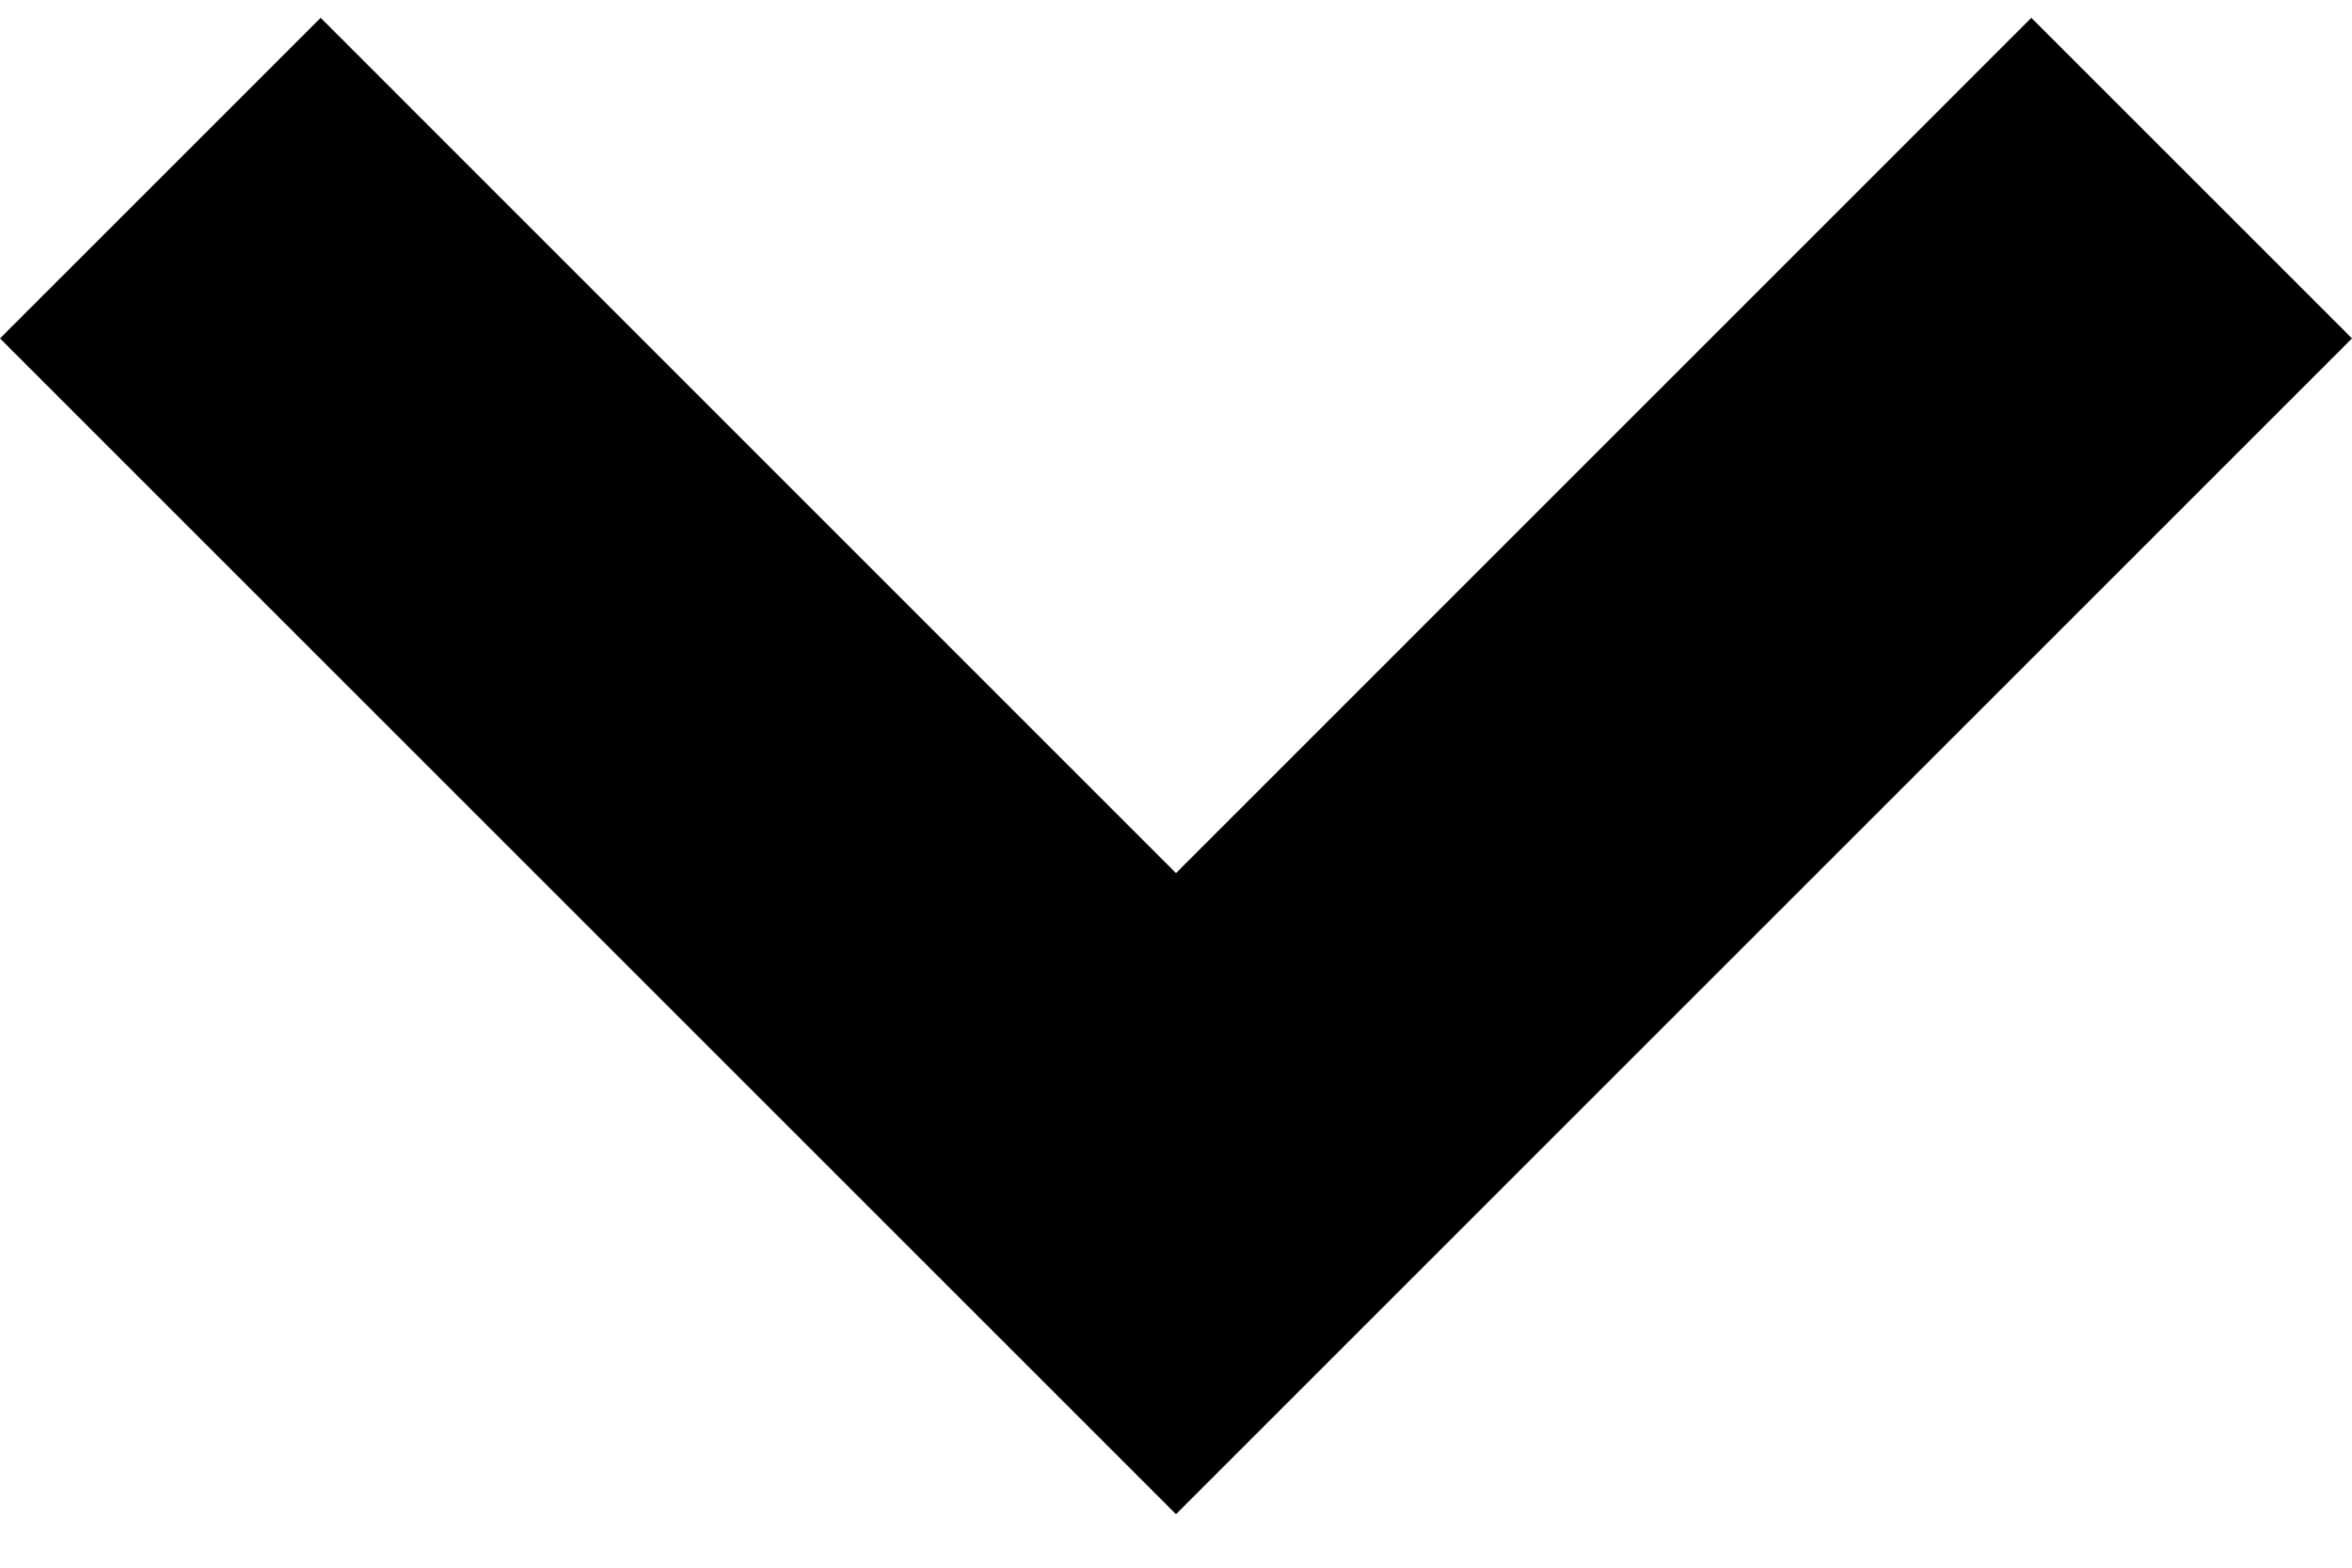
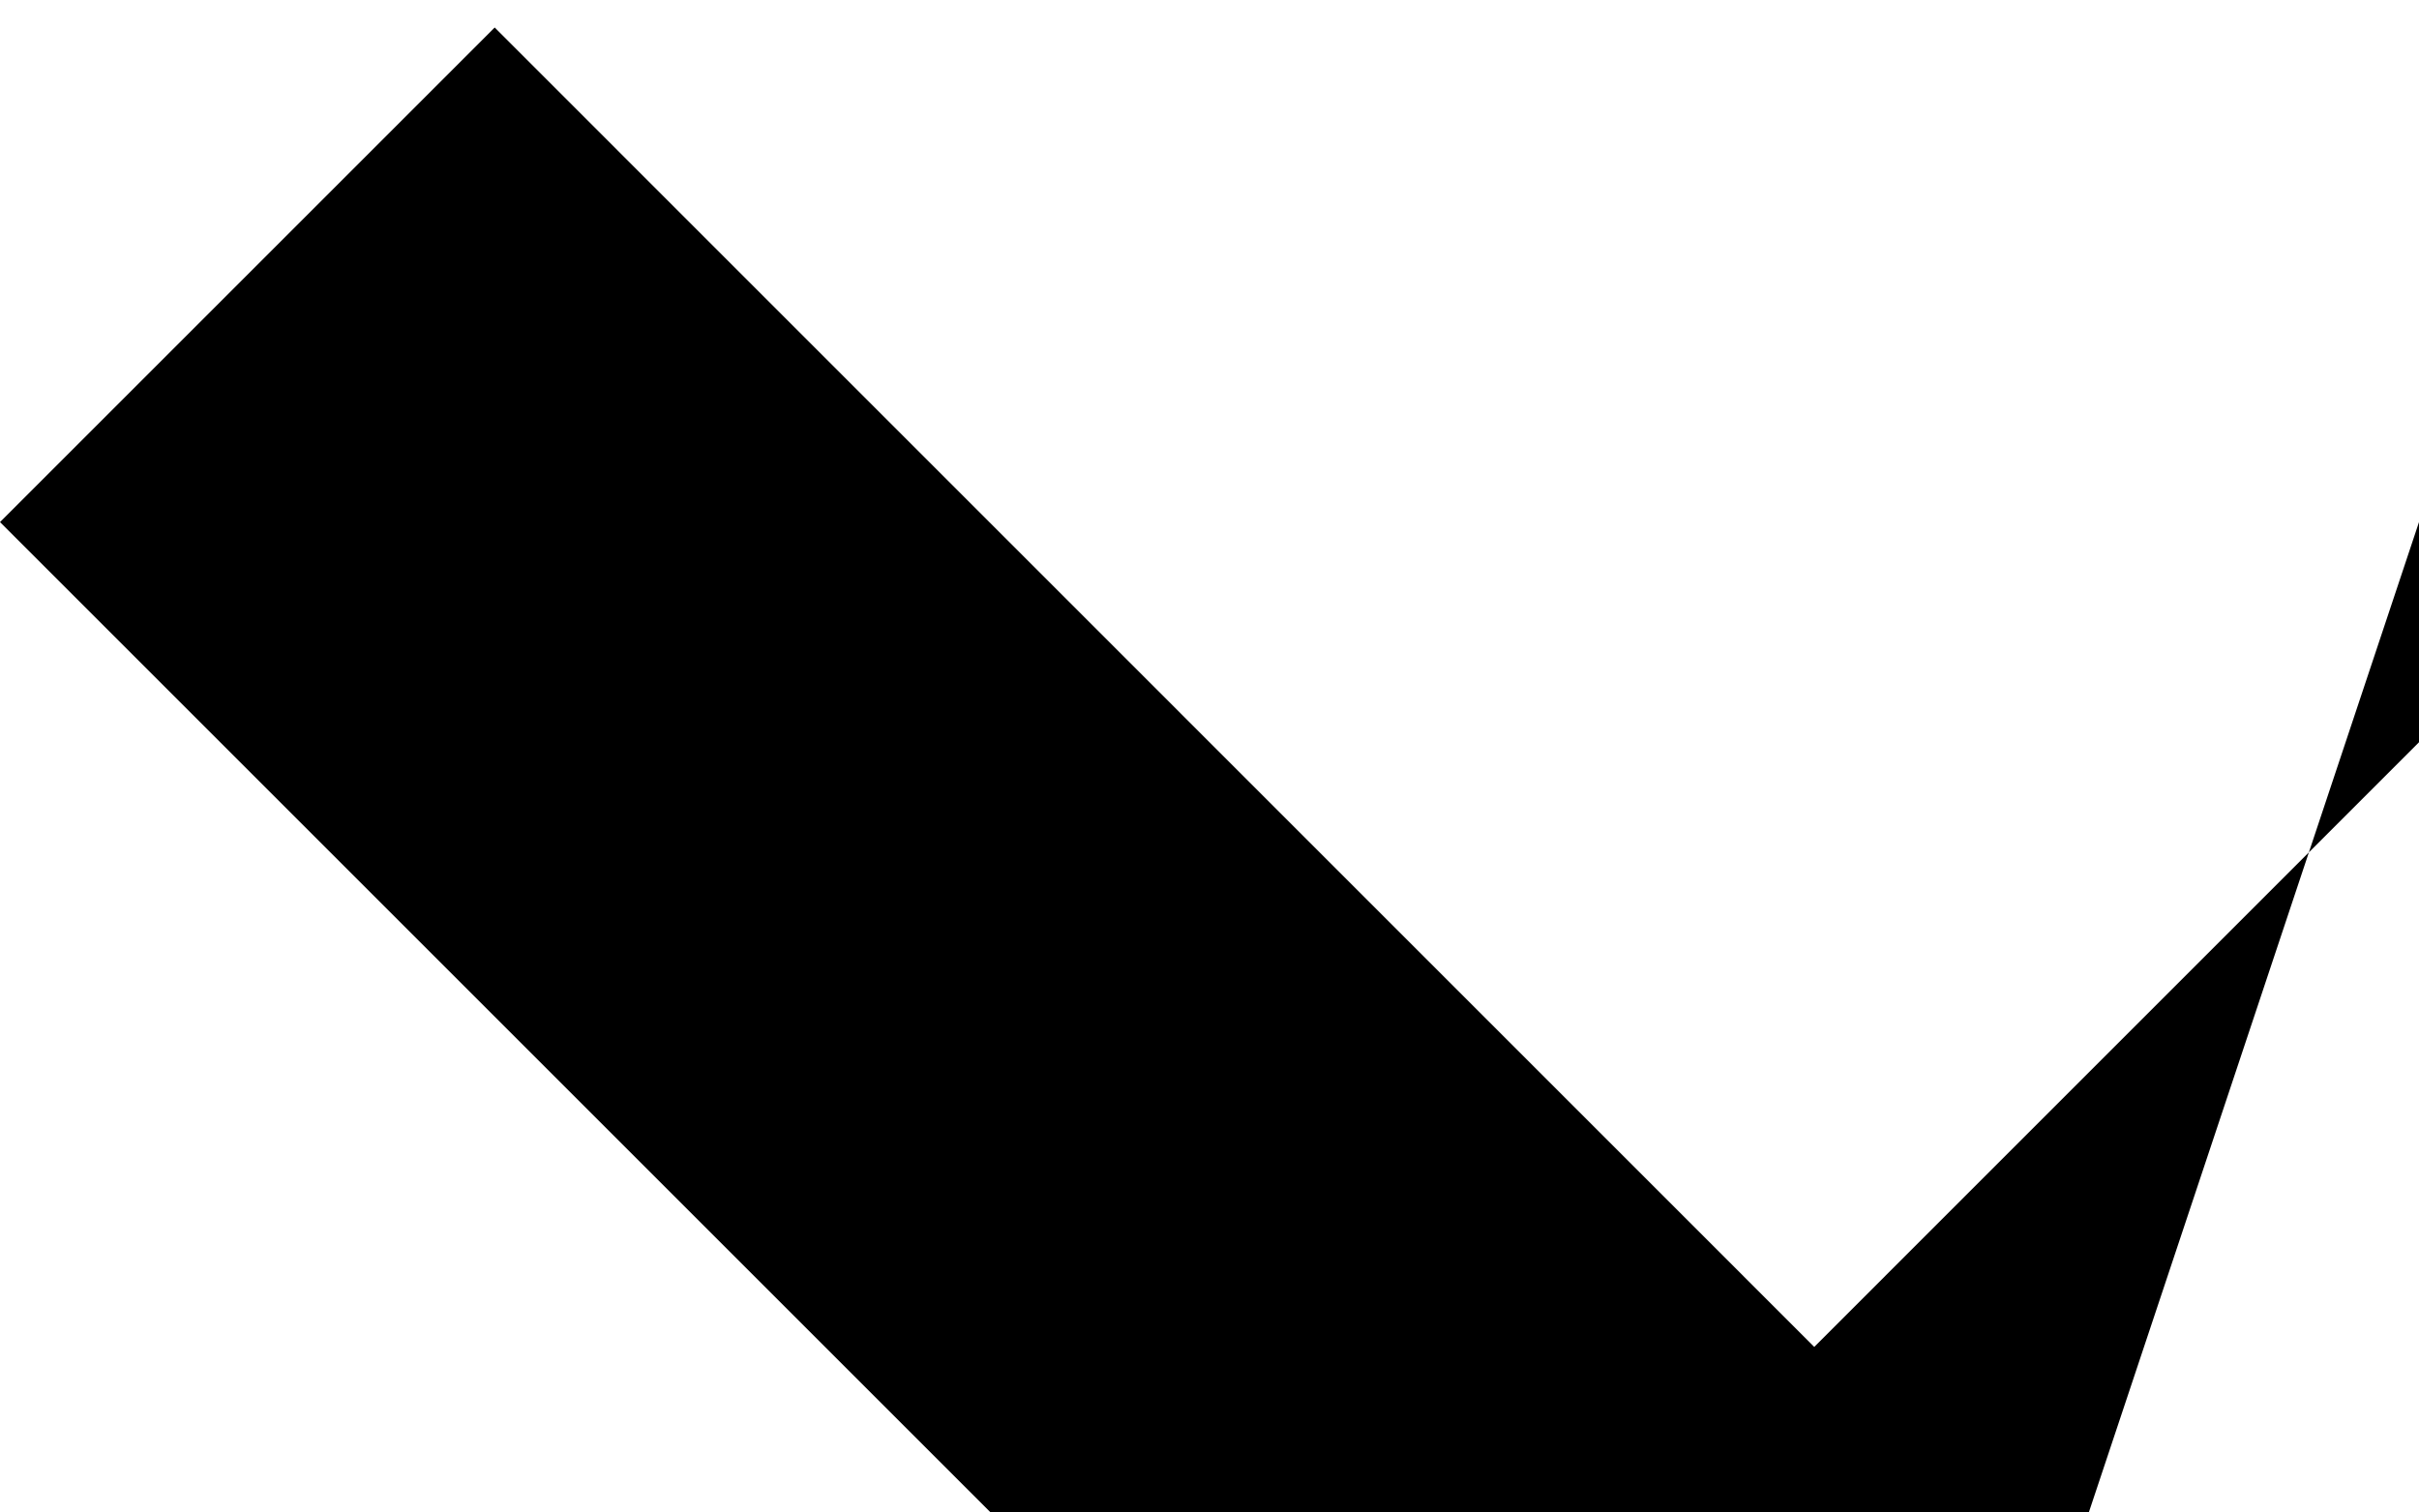
- <svg xmlns="http://www.w3.org/2000/svg" width="24" height="16" viewBox="0 0 24 16" fill="none">
-   <path d="M20.728 0.182L12 8.911L3.272 0.182L0 3.454L12 15.454L24 3.454L20.728 0.182Z" fill="black" />
+ <svg xmlns="http://www.w3.org/2000/svg" width="16" height="10" viewBox="0 0 16 10" fill="none">
+   <path d="M20.728 0.182L12 8.911L3.272 0.182L0 3.454L12 15.454L16 3.454L20.728 0.182Z" fill="black" />
</svg>
